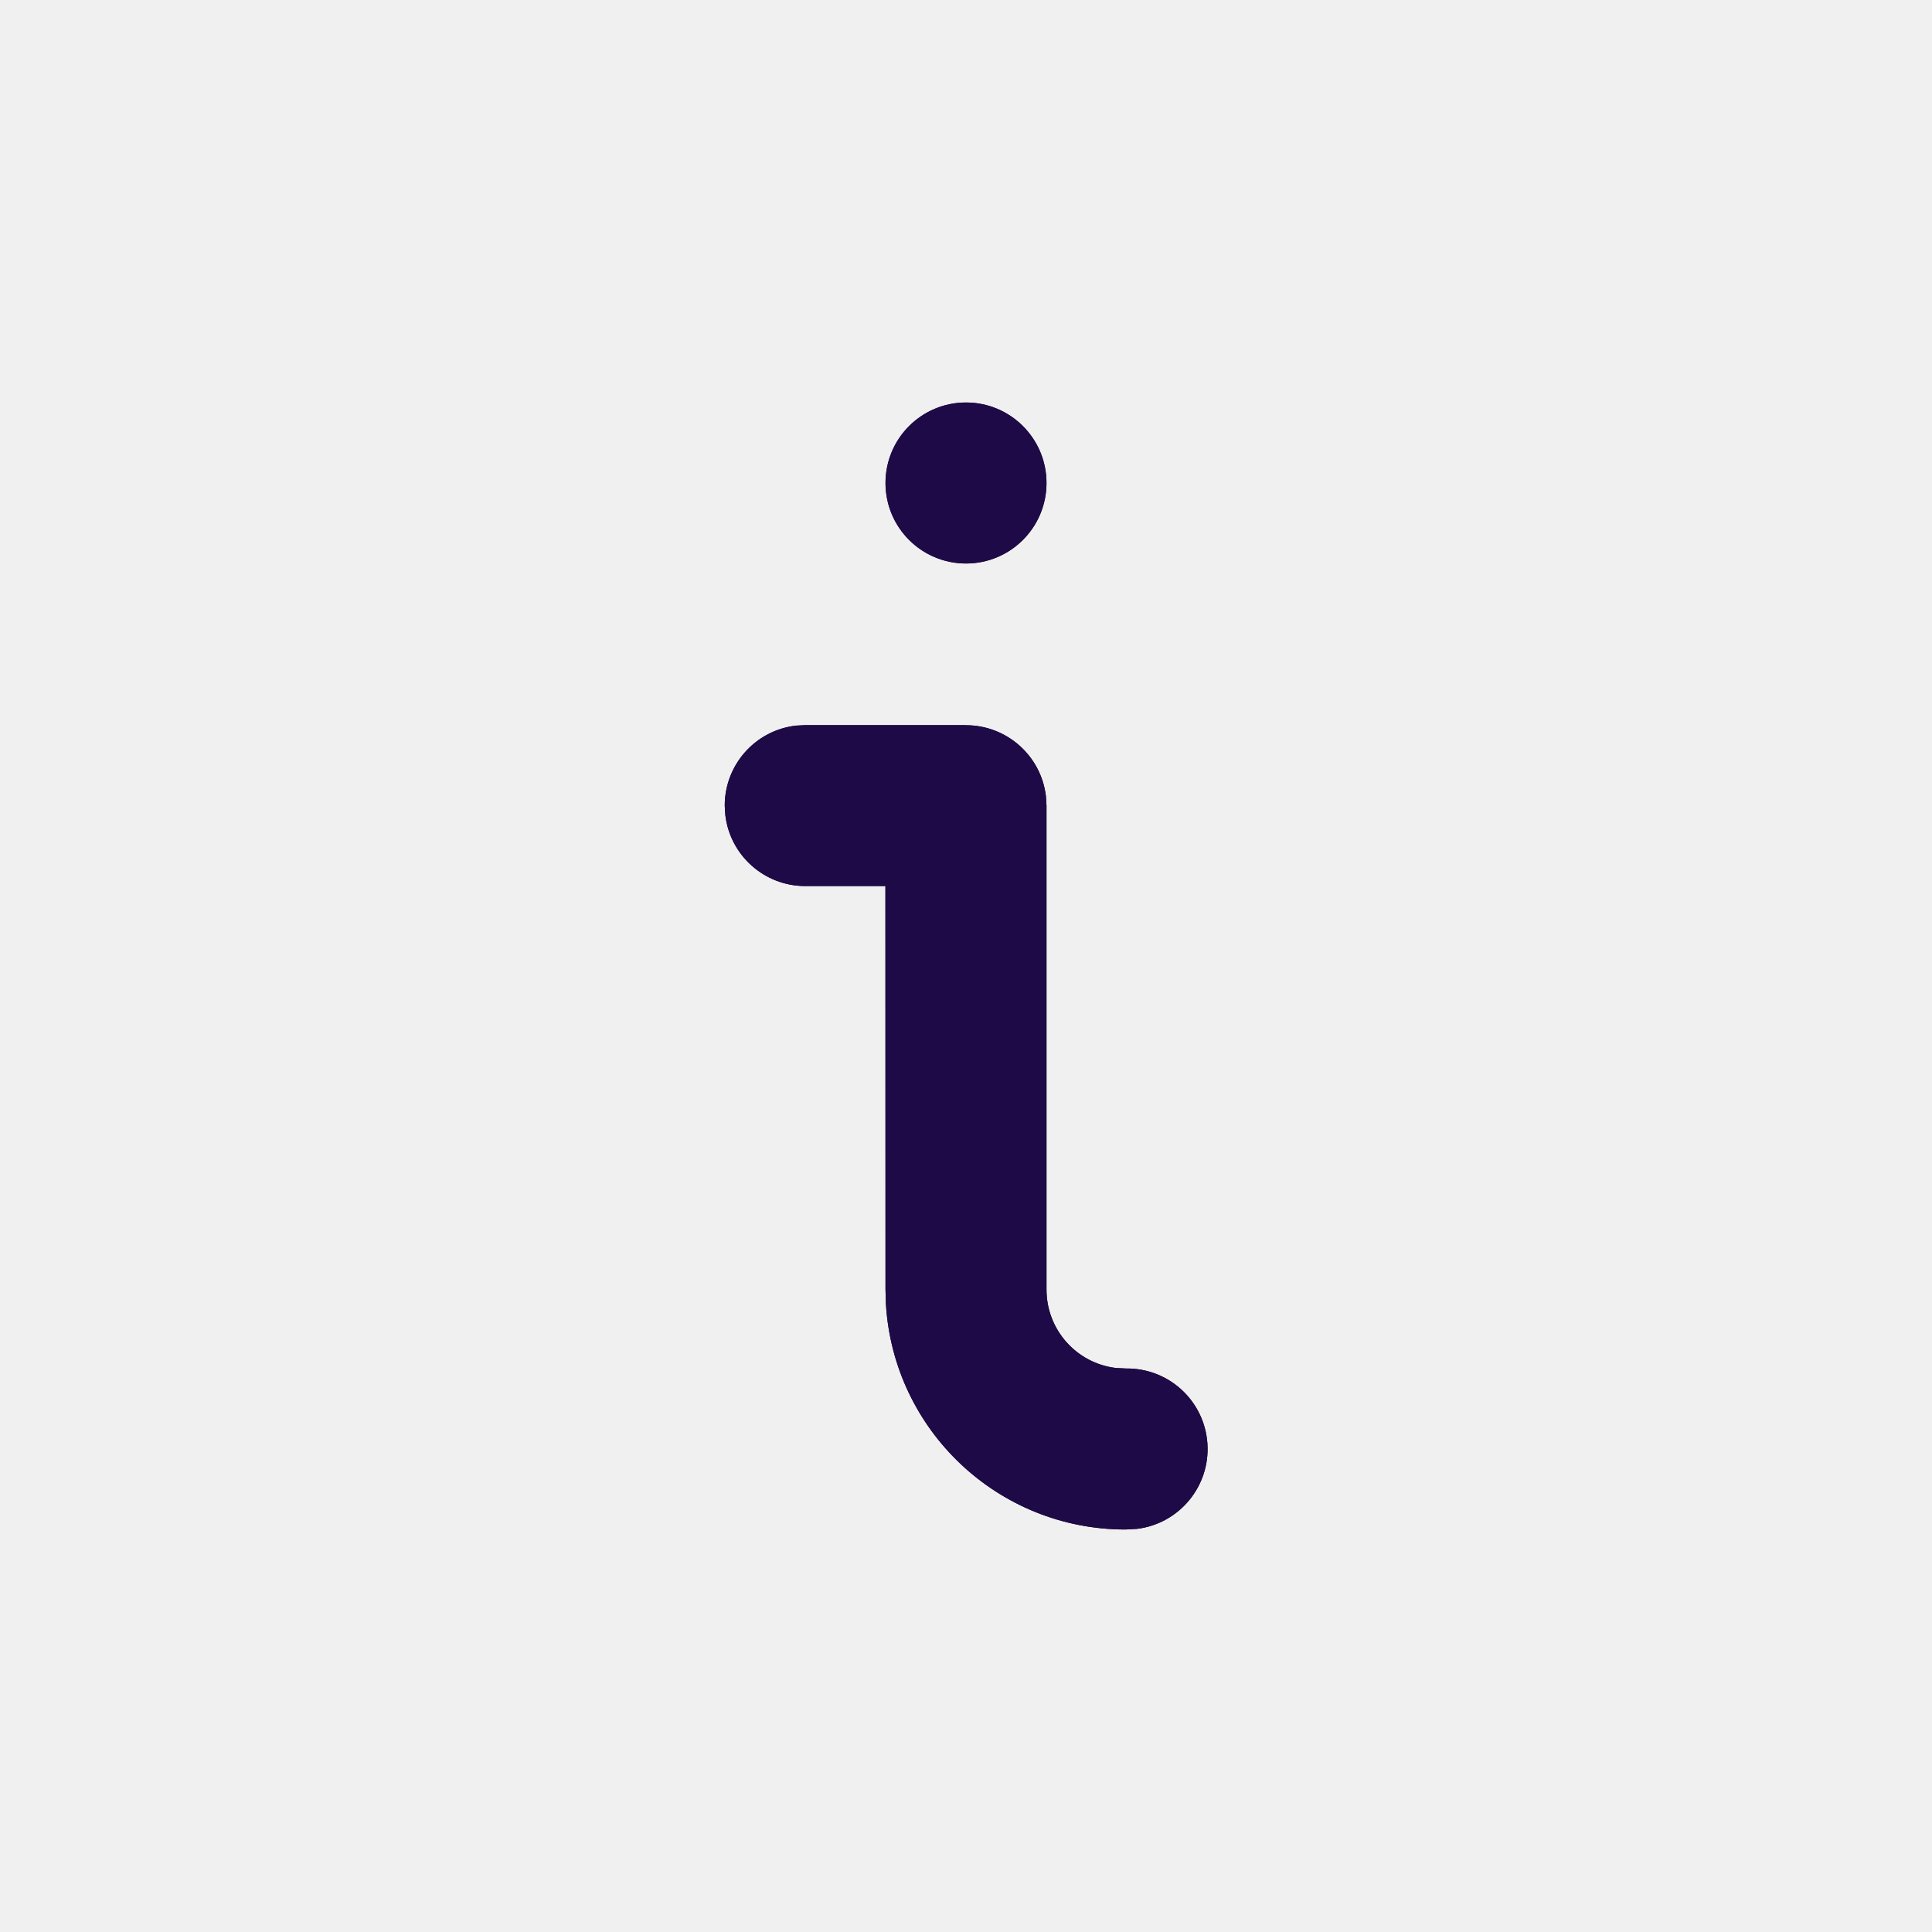
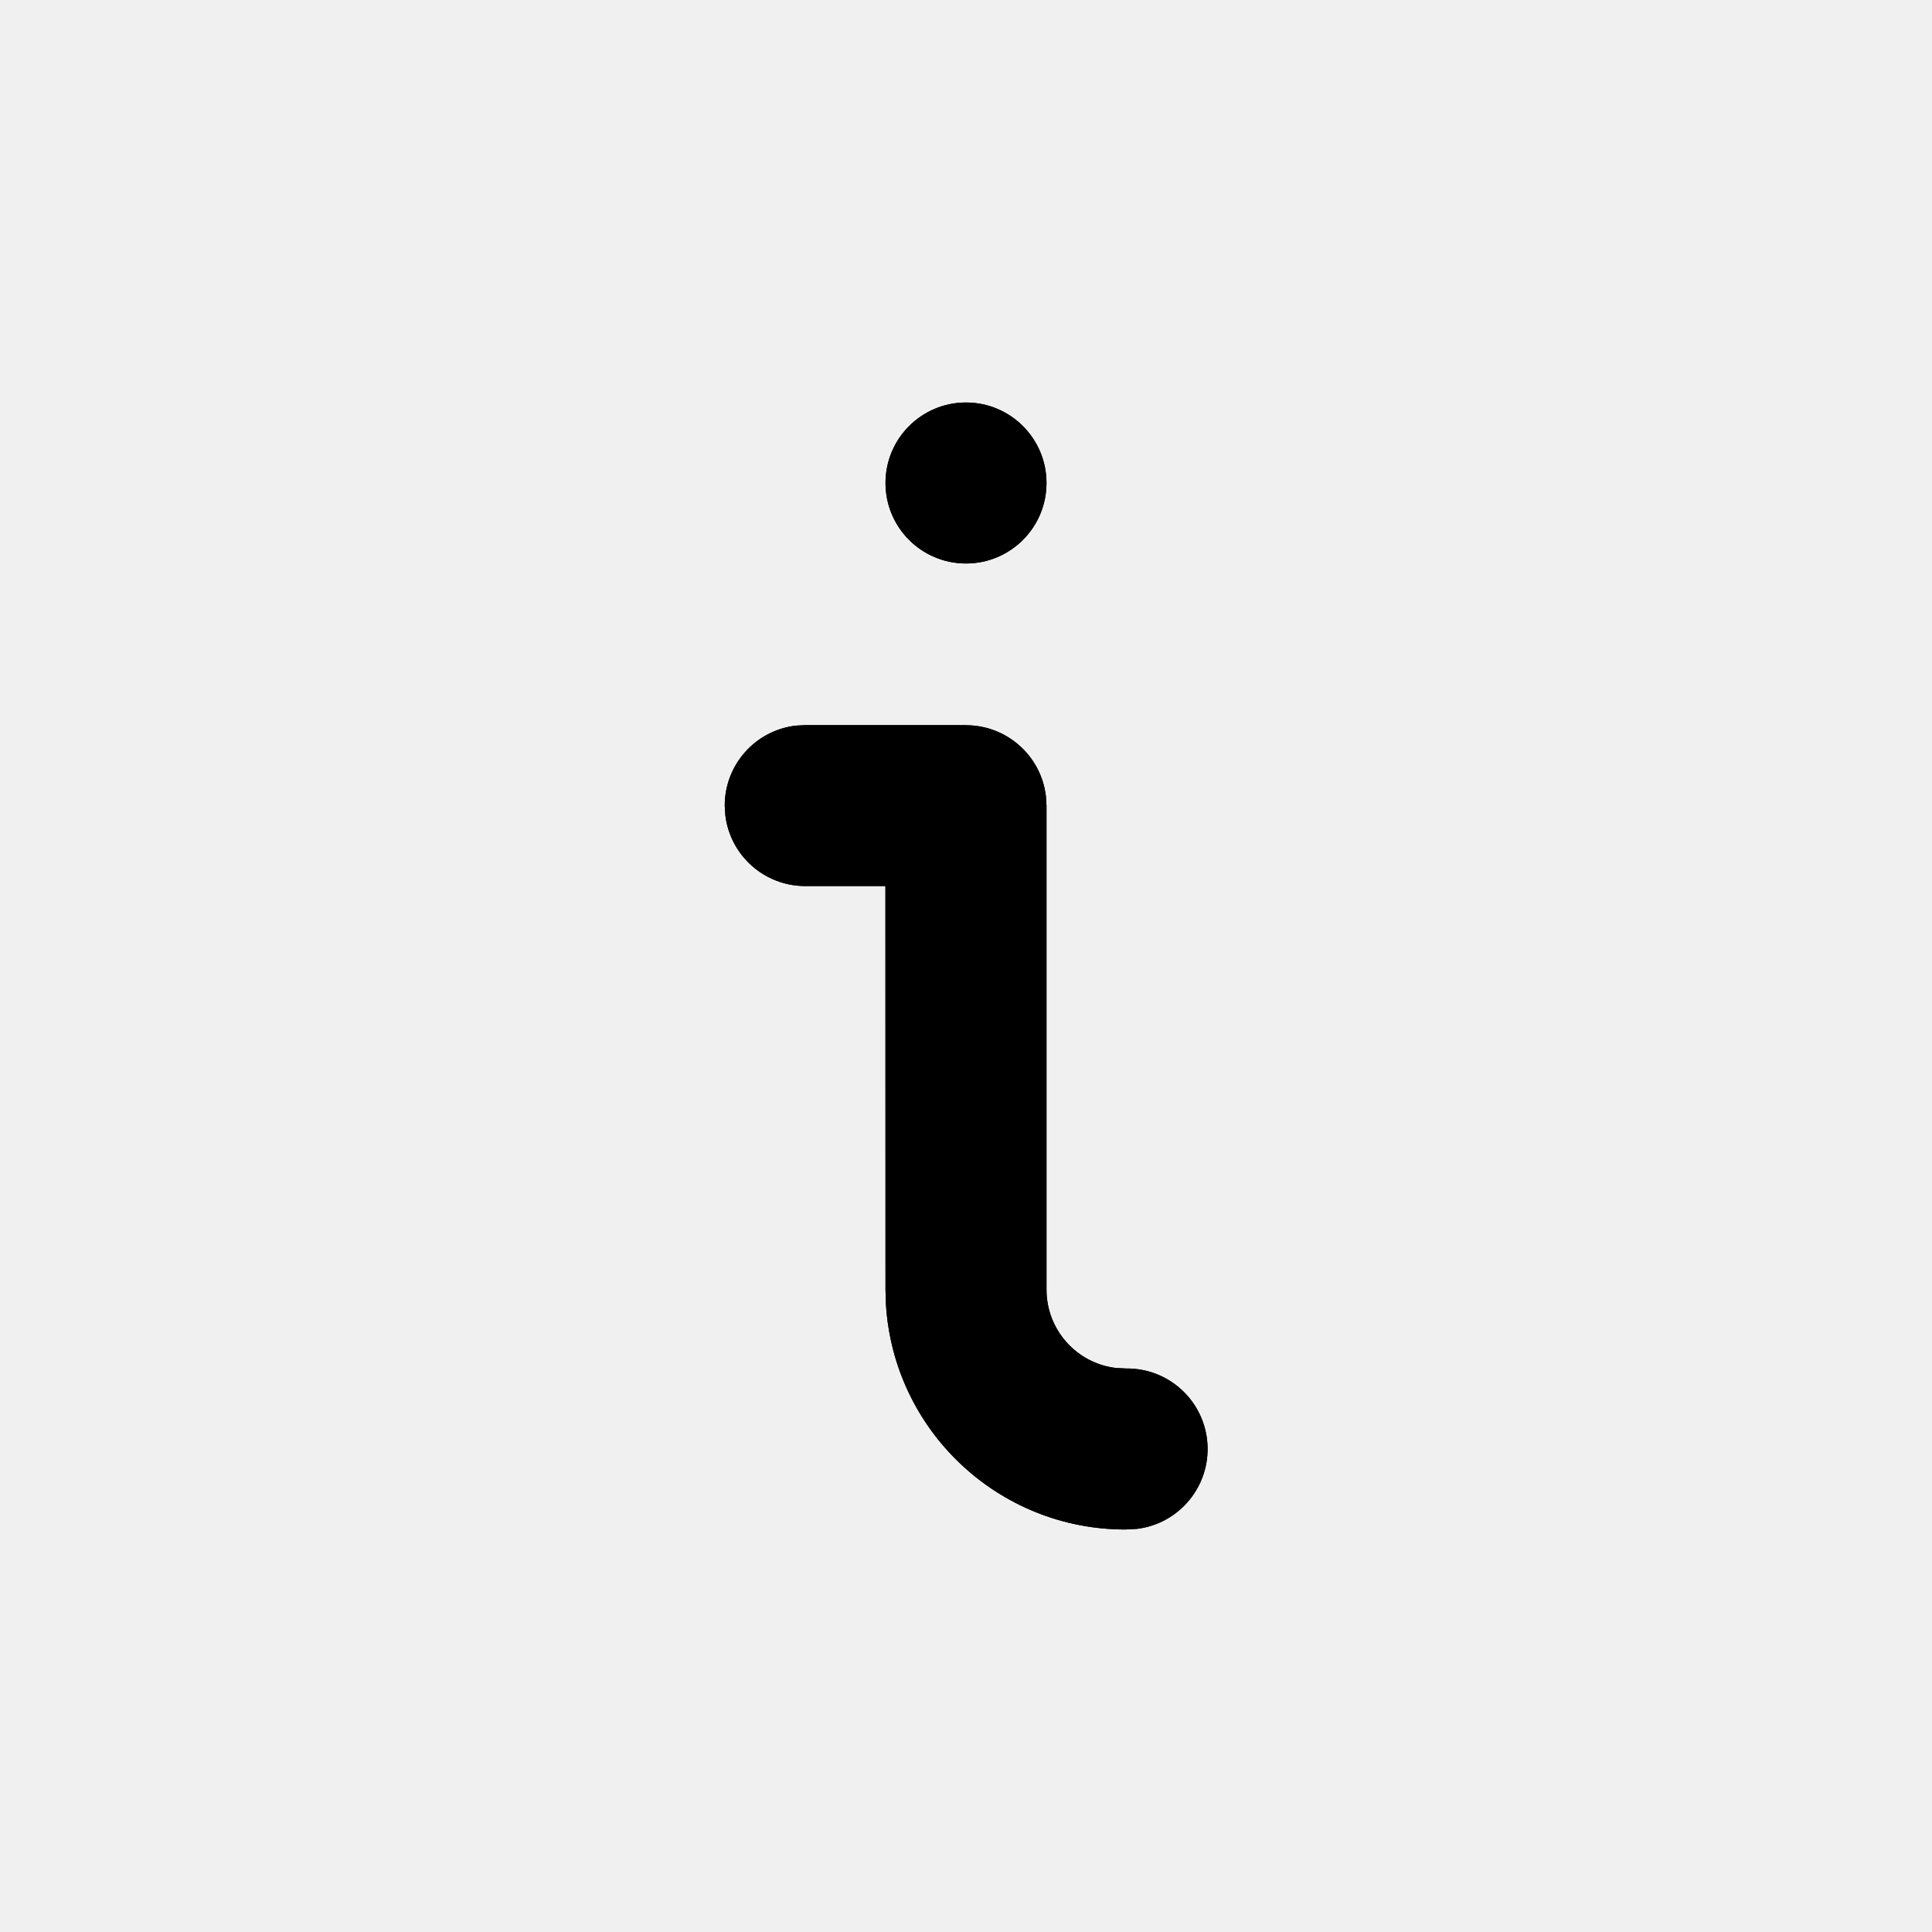
<svg xmlns="http://www.w3.org/2000/svg" xmlns:xlink="http://www.w3.org/1999/xlink" width="24" height="24" class="customer-ui__icon">
  <defs>
    <path d="M12 9.009a1 1 0 01.993.883l.007.117v6.012a.98.98 0 00.865.973l.125.006a1 1 0 01.137 1.992l-.148.008a2.98 2.98 0 01-2.974-2.804L11 16.02l-.001-5.013h-.996a1 1 0 01-.993-.883l-.007-.116a1 1 0 01.884-.994l.116-.006H12zM12 5a1 1 0 110 2 1 1 0 010-2z" id="a" />
  </defs>
  <g stroke="none" stroke-width="1" fill="inherit" fill-rule="evenodd">
    <path fill="none" d="M0 0h24v24H0z" />
    <mask id="b" fill="#fff">
      <use xlink:href="#a" />
    </mask>
-     <use fill="#1E0A46" fill-rule="nonzero" xlink:href="#a" />
-     <path fill="#1E0A46" mask="url(#b)" d="M0 0h24v24H0z" />
+     <use fill="inherit" fill-rule="nonzero" xlink:href="#a" />
+     <path fill="inherit" mask="url(#b)" d="M0 0h24v24H0z" />
  </g>
</svg>
